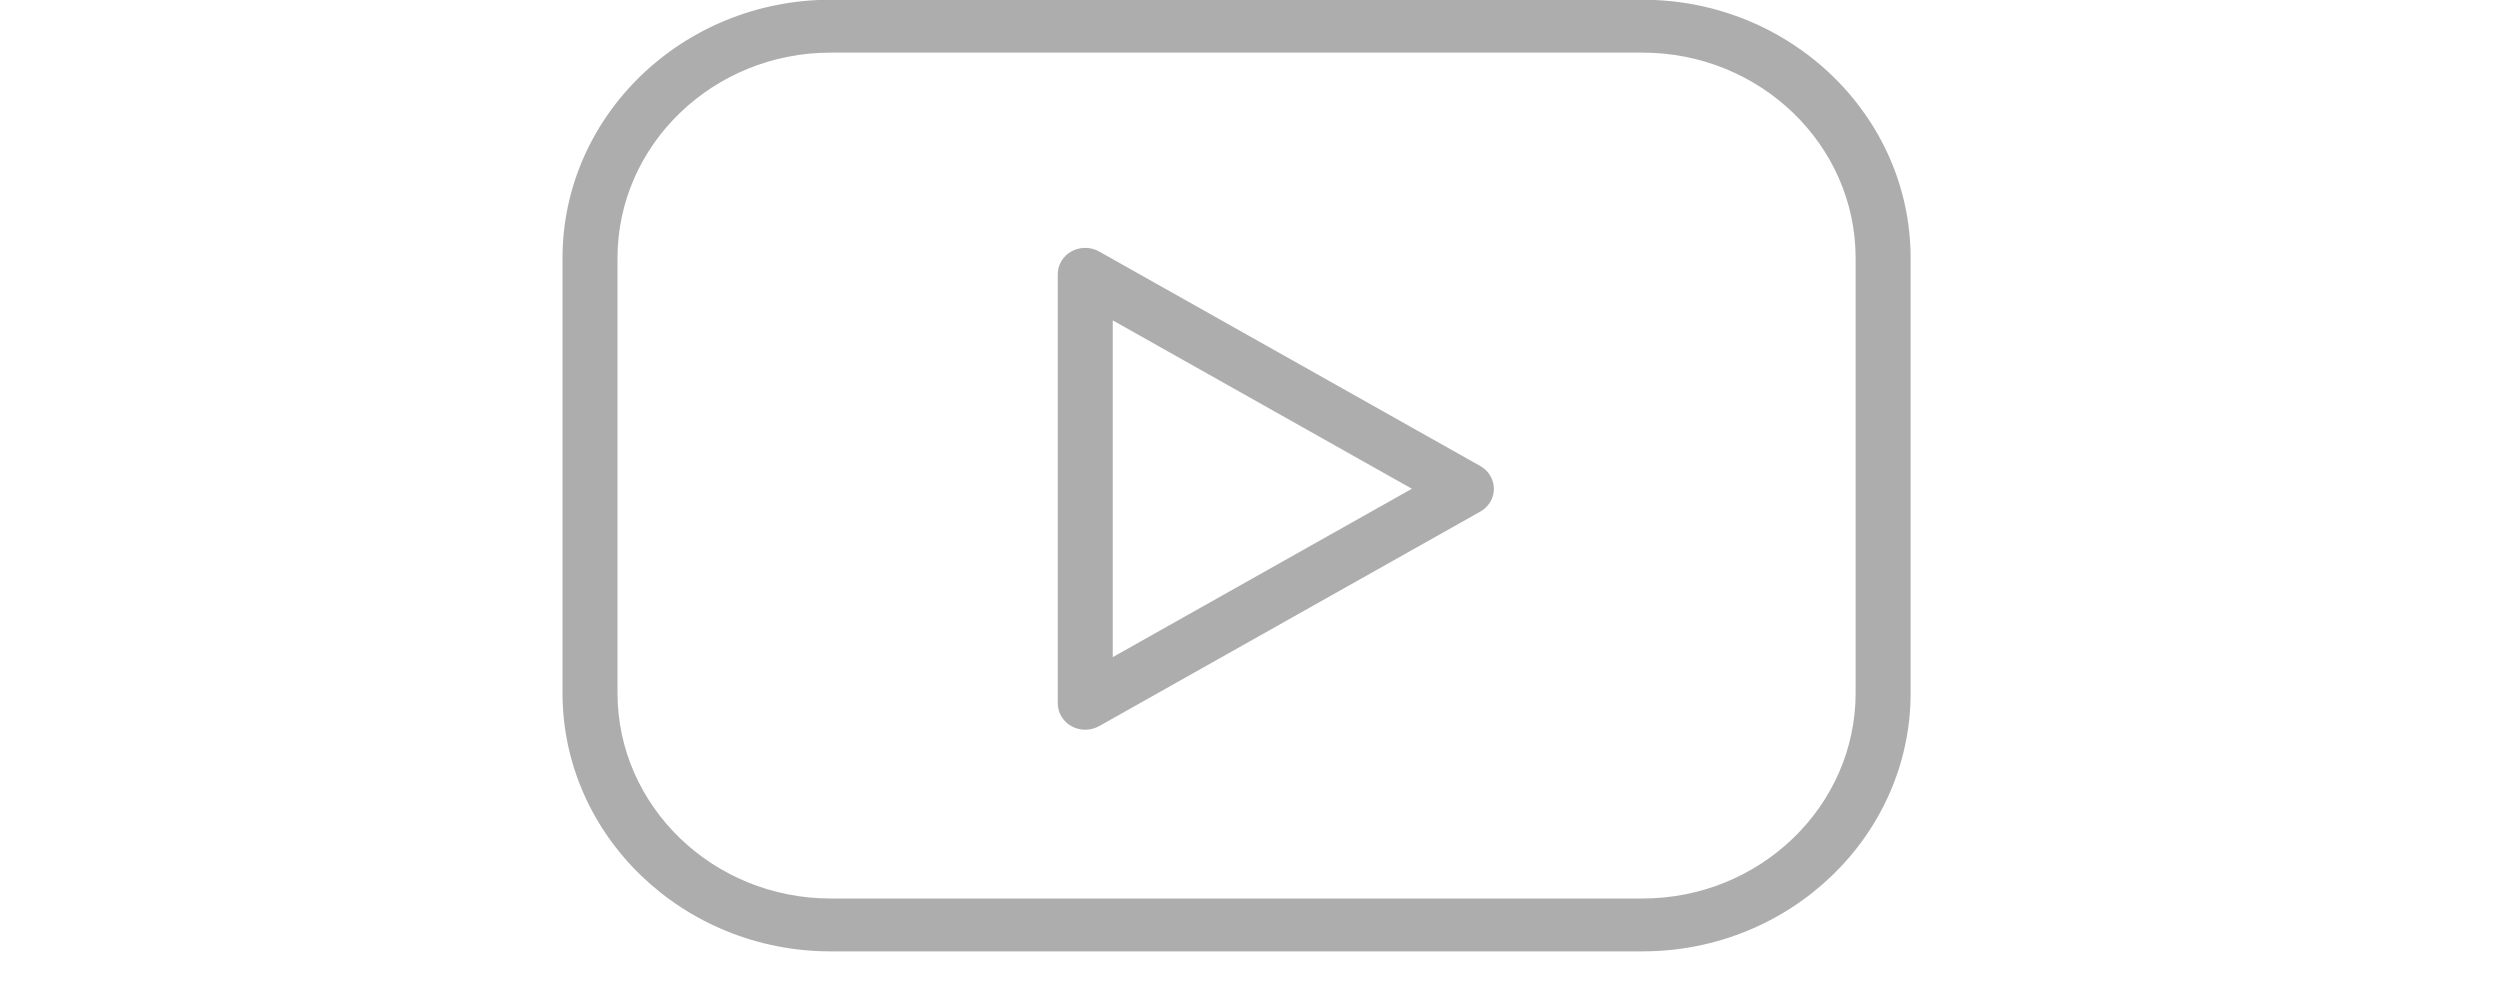
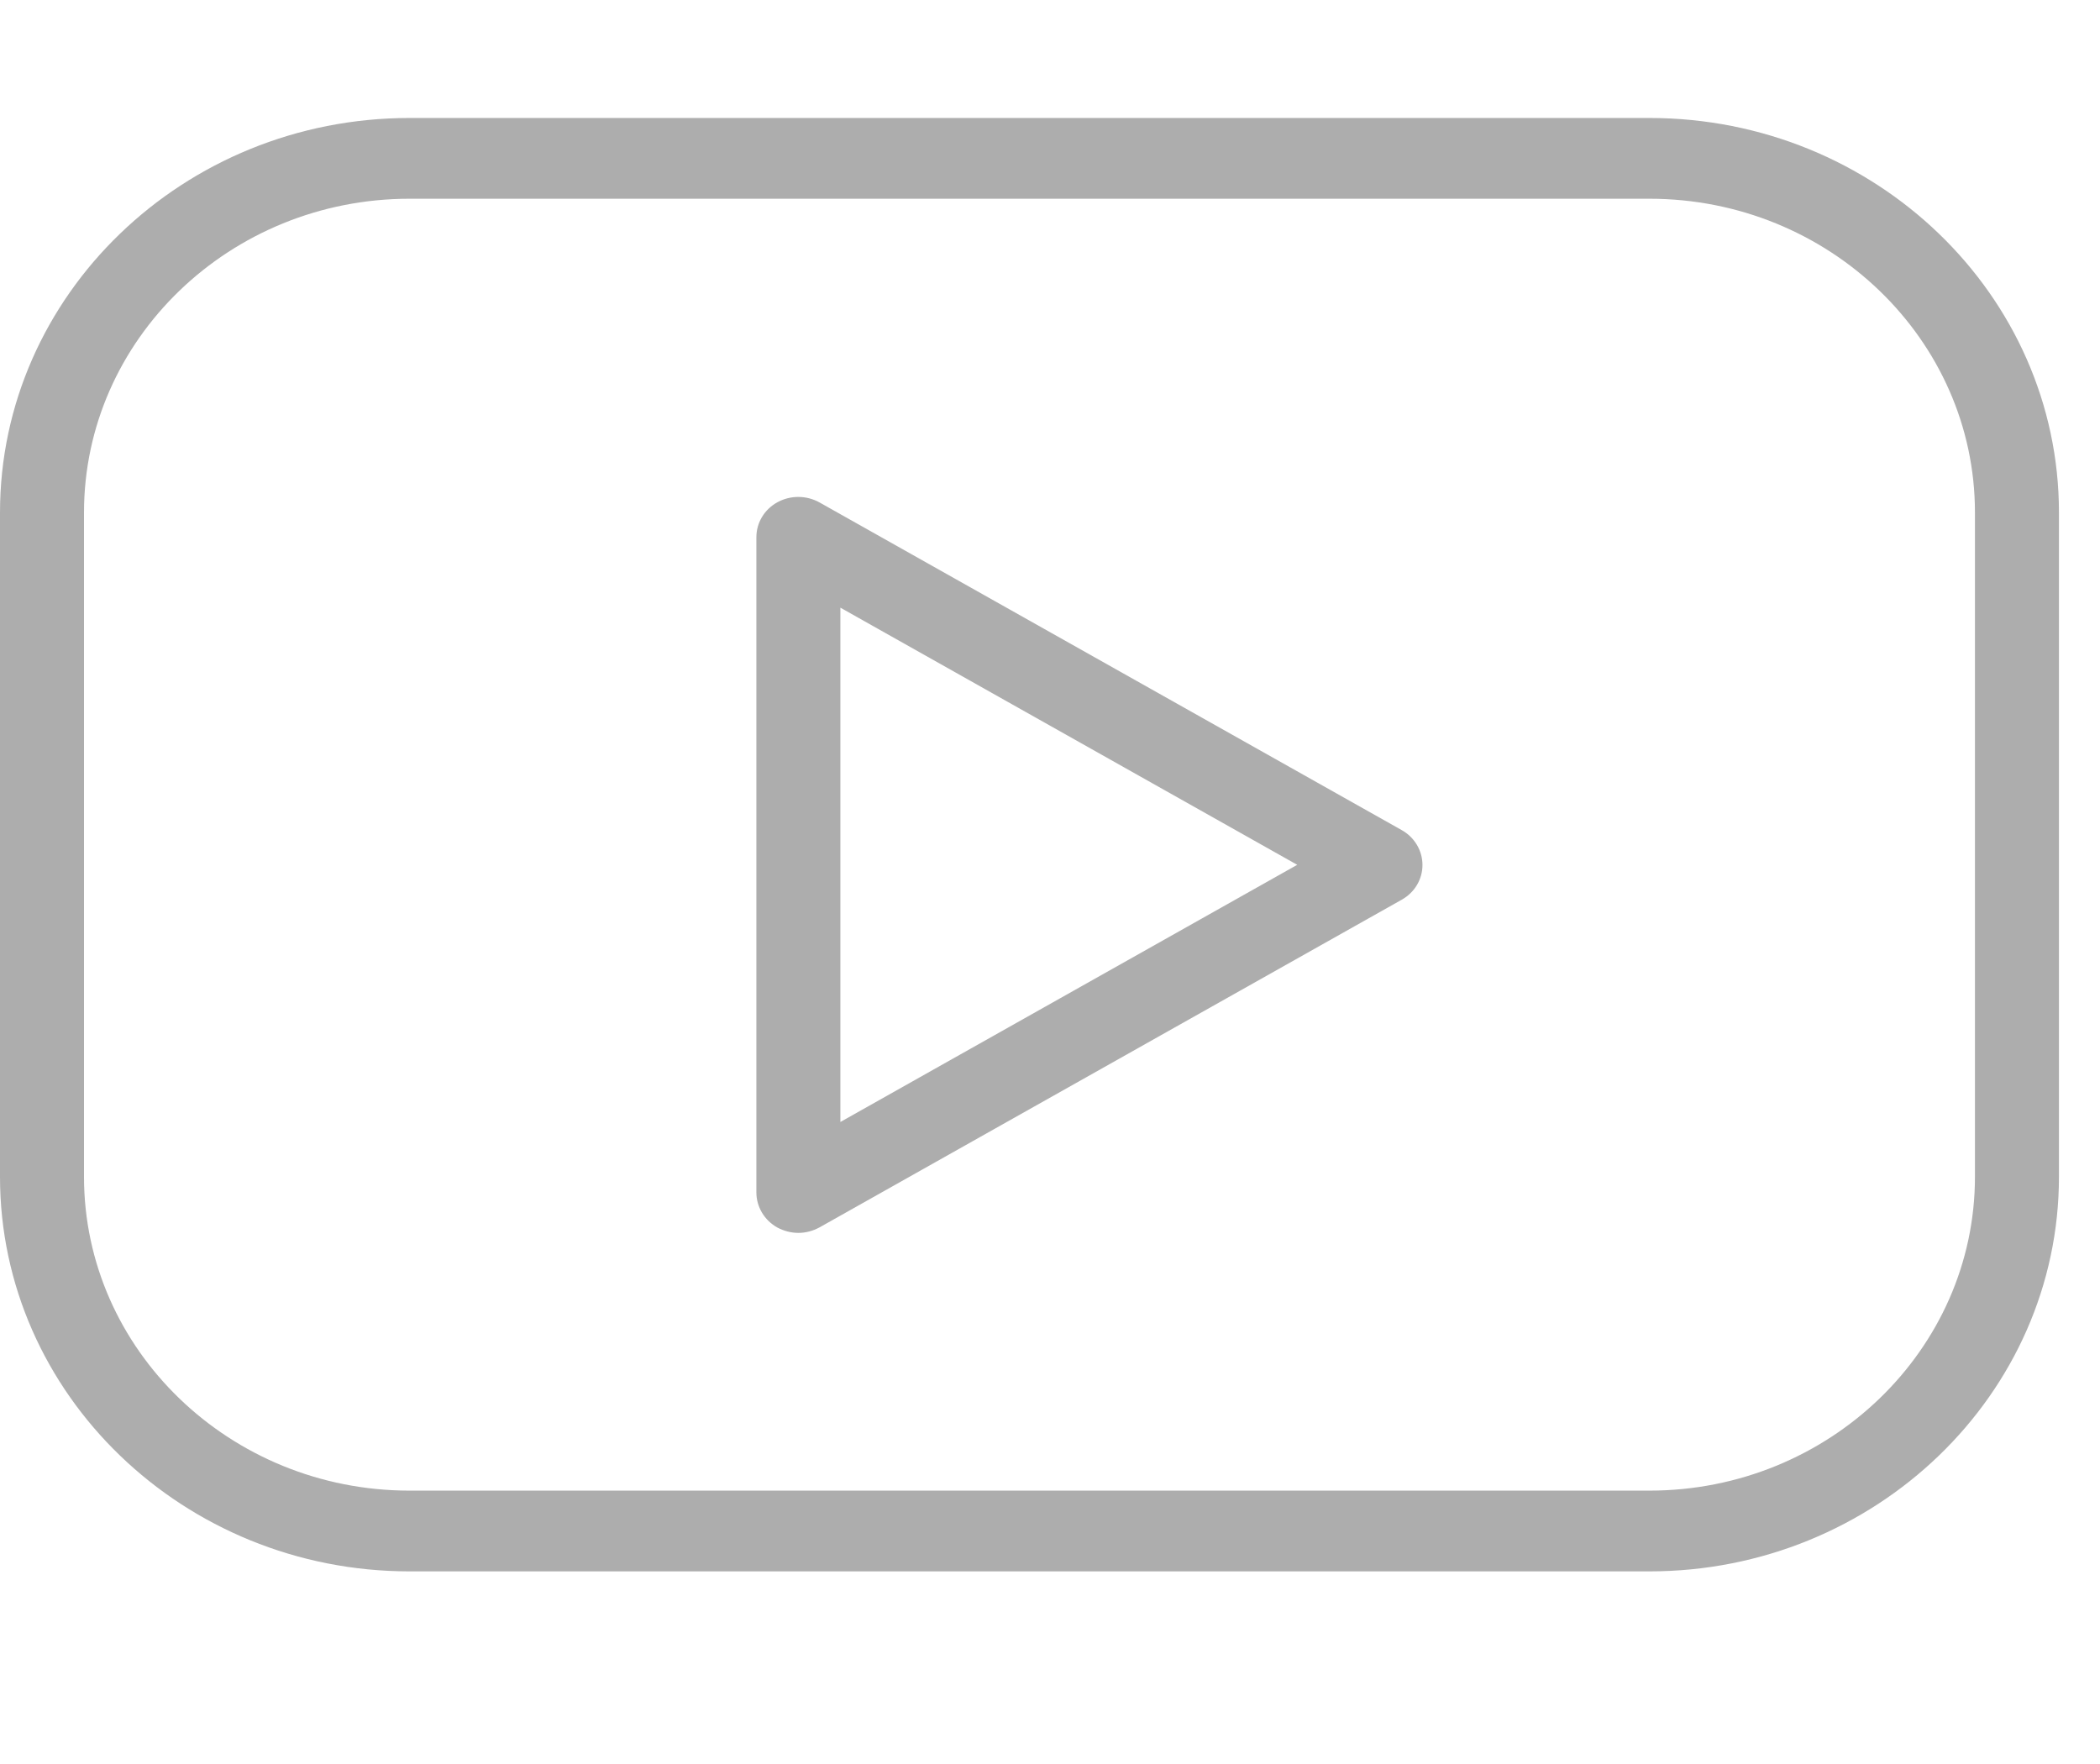
- <svg xmlns="http://www.w3.org/2000/svg" width="25" height="10" viewBox="0 0 11 8" fill="none">
+ <svg xmlns="http://www.w3.org/2000/svg" width="25" height="21" viewBox="0 0 11 8" fill="none">
  <path d="M8.64 -0.002H2.145C0.962 -0.002 0 0.925 0 2.065V5.544C0 6.683 0.962 7.611 2.145 7.611H8.64C9.823 7.611 10.785 6.683 10.785 5.544V2.065C10.785 0.925 9.823 -0.002 8.64 -0.002ZM10.345 5.544C10.345 6.45 9.58 7.188 8.64 7.188H2.145C1.205 7.188 0.44 6.45 0.44 5.544V2.065C0.44 1.158 1.205 0.421 2.145 0.421H8.64C9.58 0.421 10.345 1.158 10.345 2.065V5.544Z" fill="#ADADAD" />
  <path d="M7.342 3.728L4.293 2.012C4.225 1.974 4.141 1.973 4.072 2.011C4.004 2.048 3.962 2.118 3.962 2.194V5.626C3.962 5.702 4.004 5.772 4.072 5.81C4.106 5.828 4.144 5.838 4.182 5.838C4.22 5.838 4.258 5.828 4.293 5.809L7.342 4.093C7.41 4.055 7.451 3.986 7.451 3.911C7.451 3.836 7.41 3.766 7.342 3.728ZM4.402 5.257V2.563L6.795 3.91L4.402 5.257Z" fill="#ADADAD" />
</svg>
